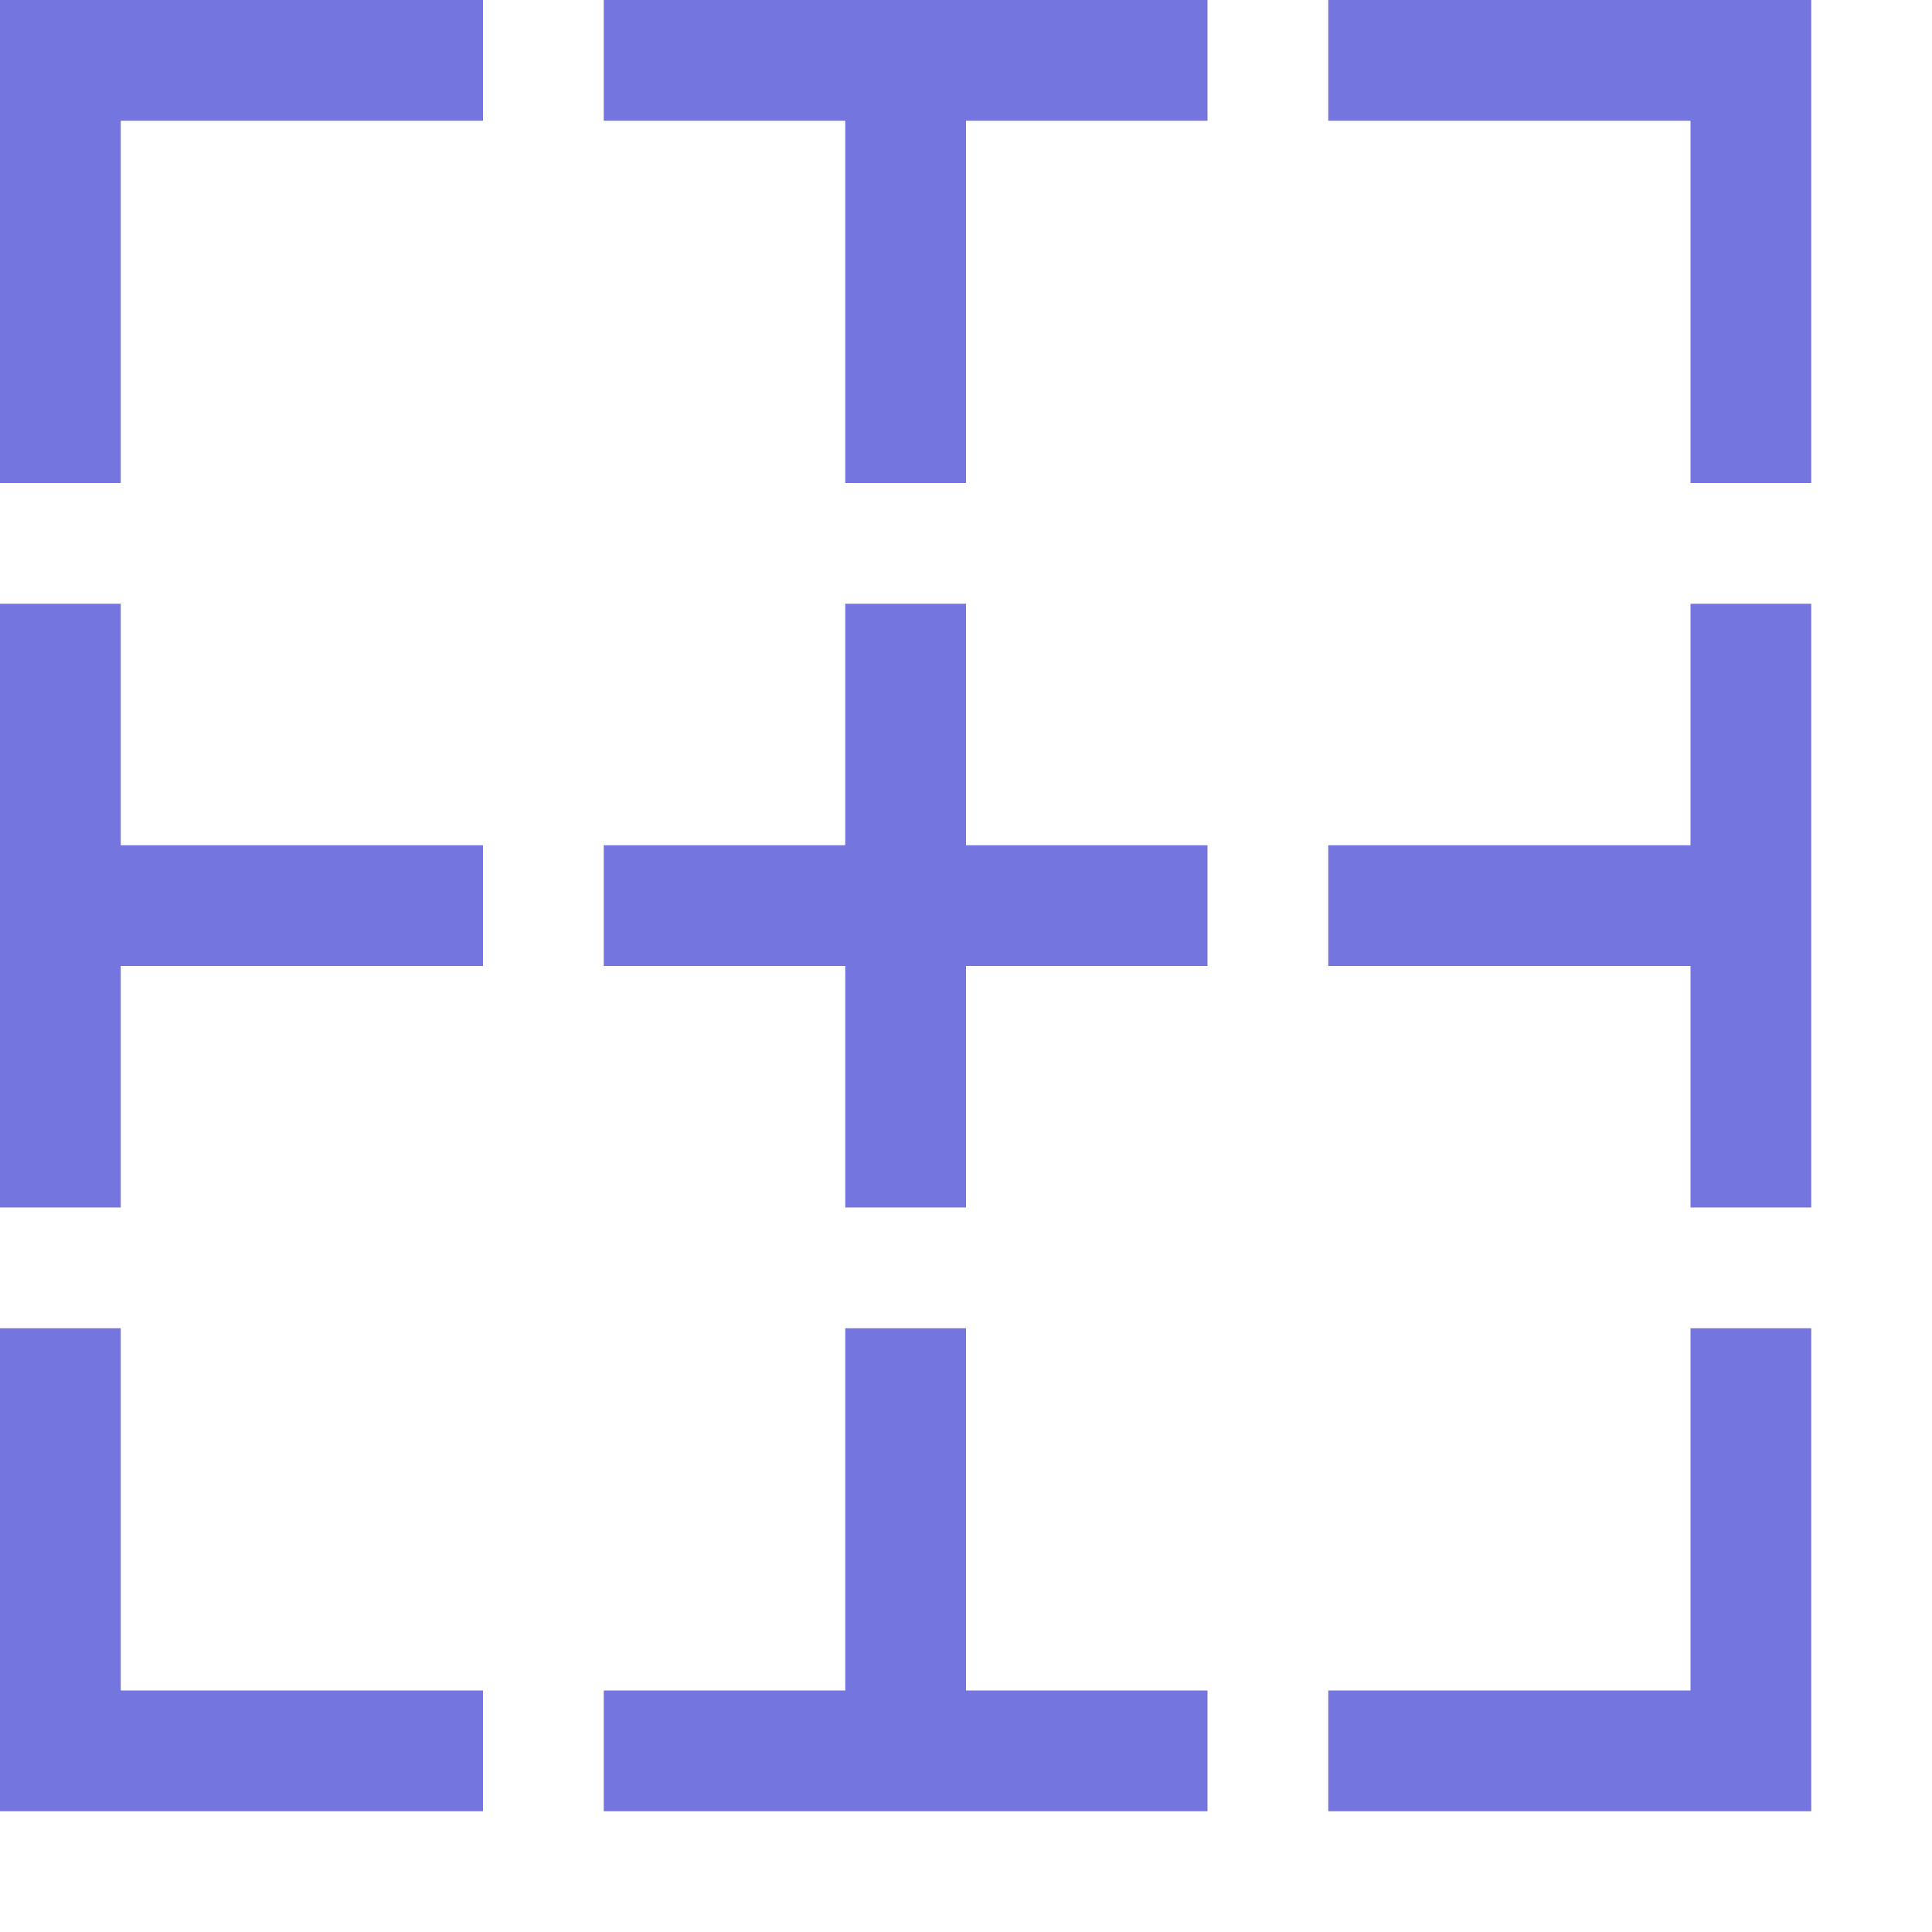
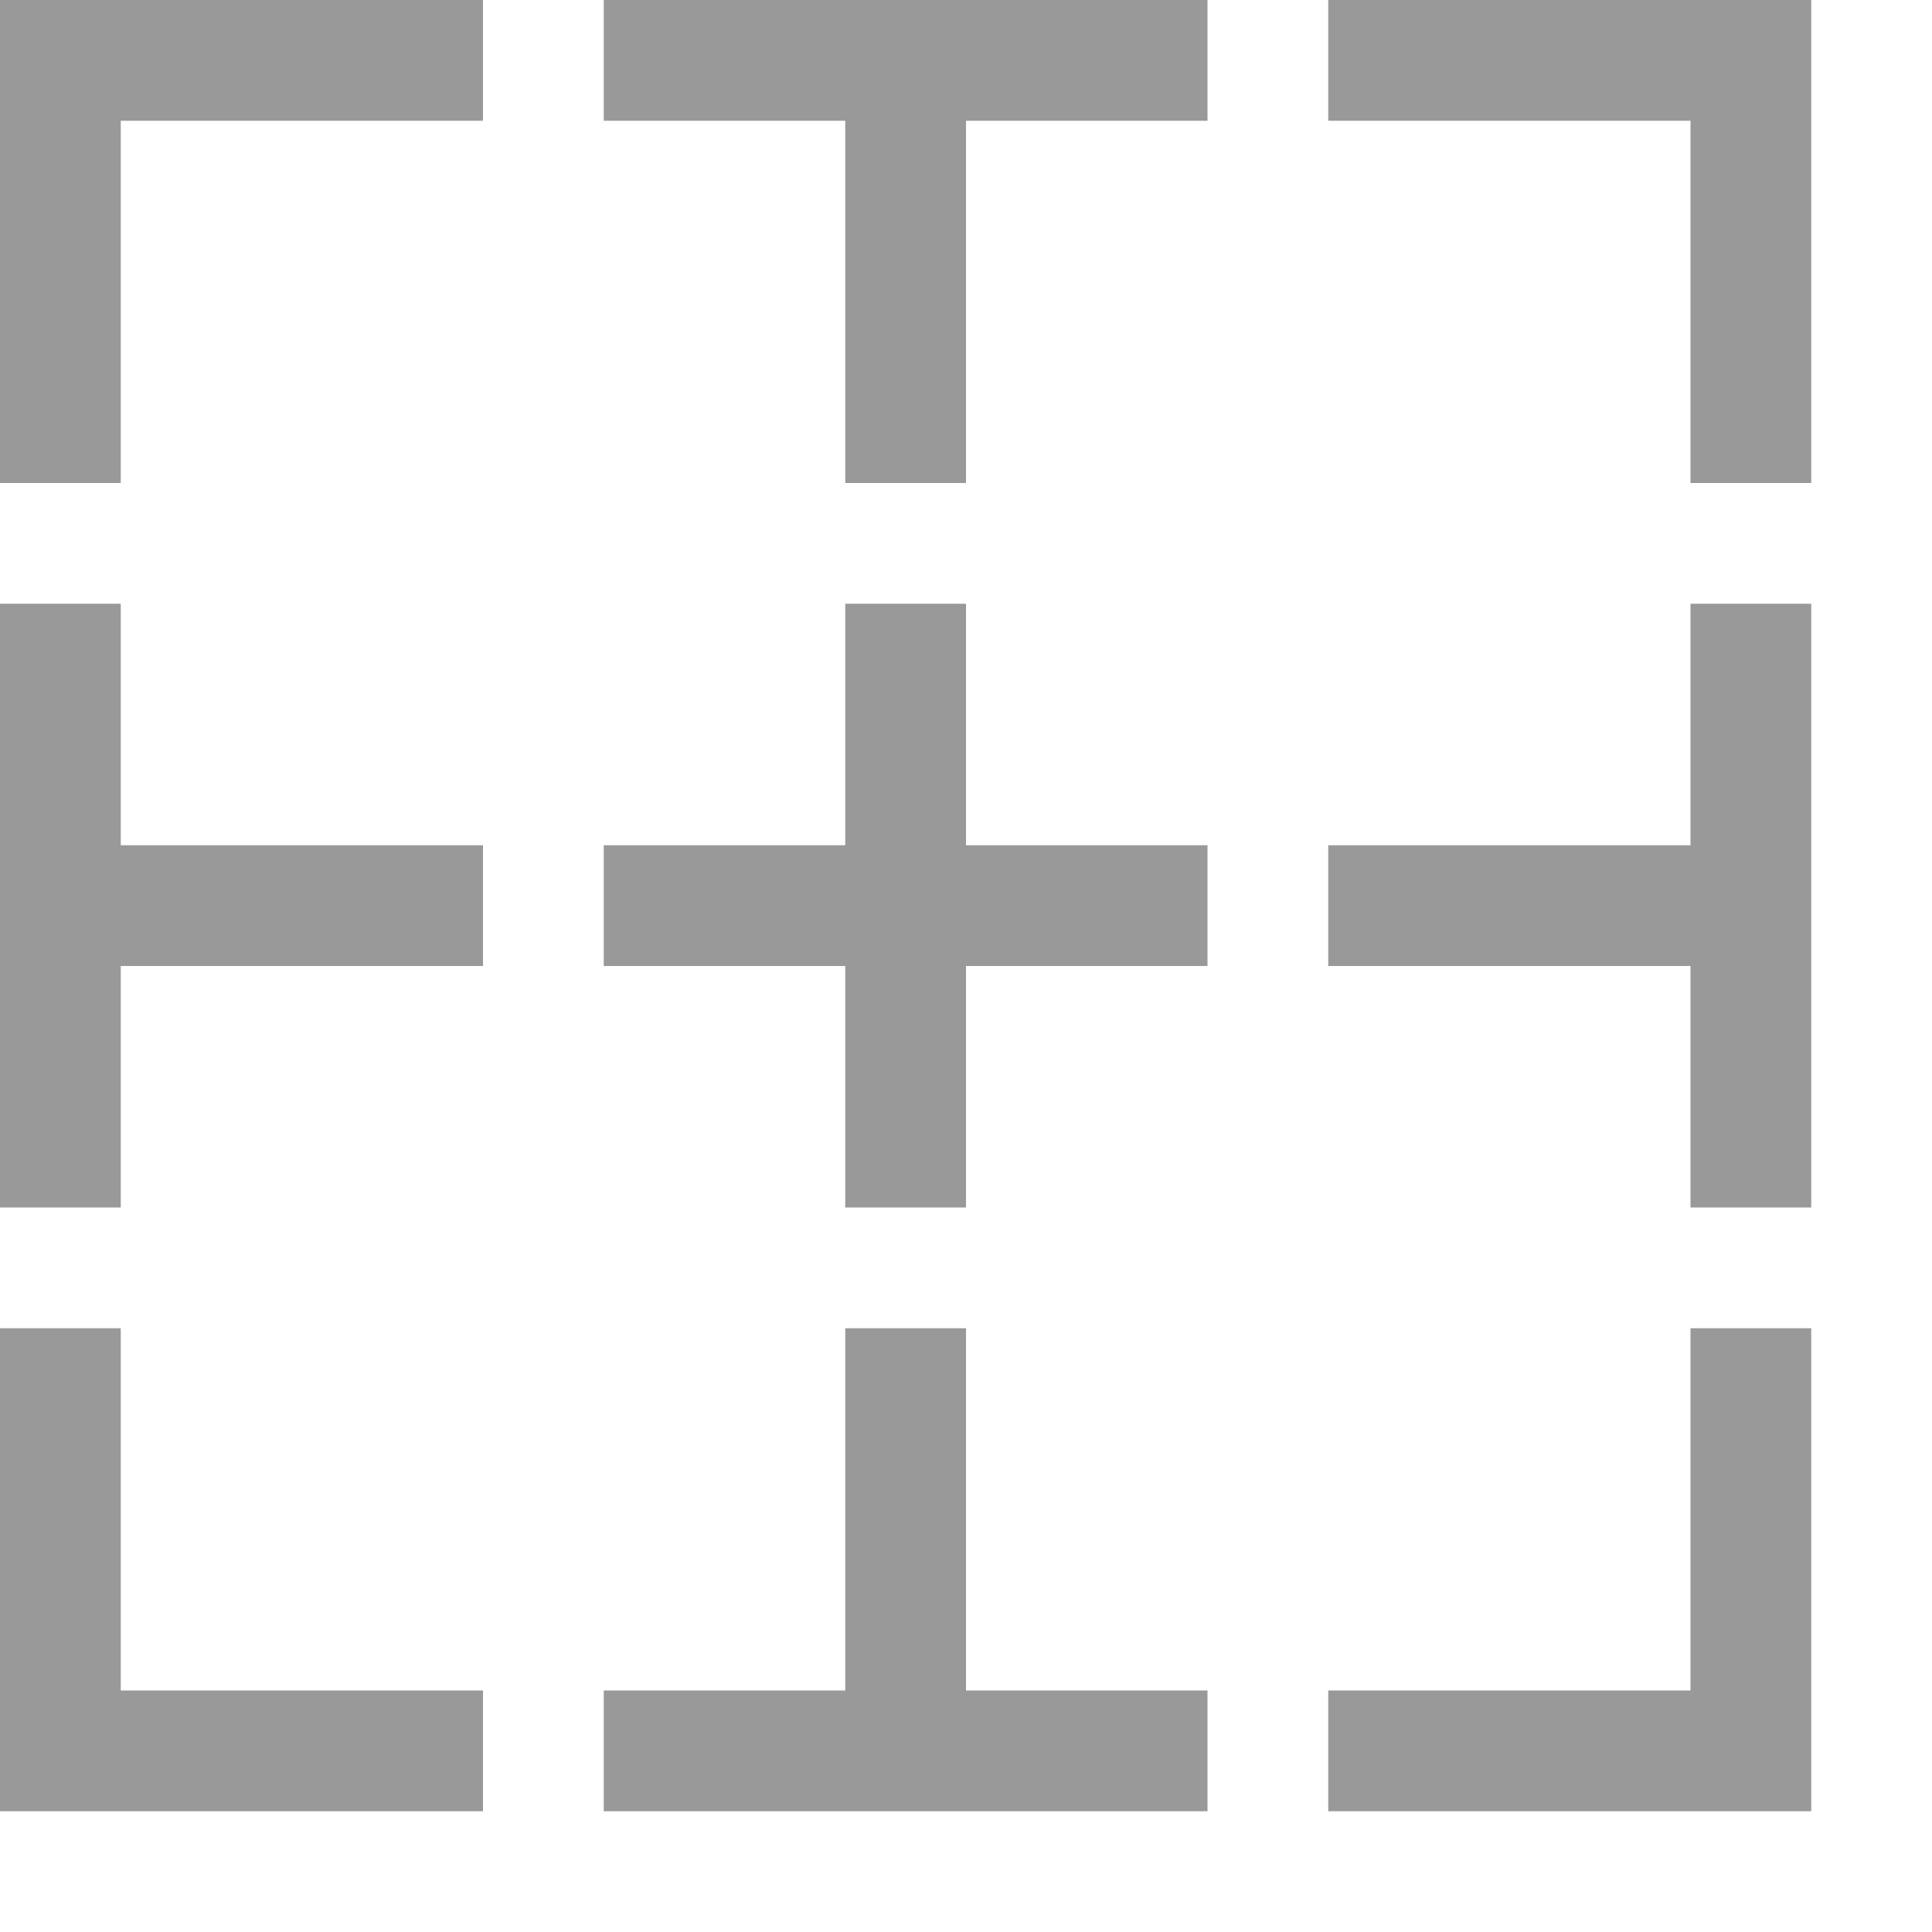
<svg xmlns="http://www.w3.org/2000/svg" version="1.1" x="0px" y="0px" width="16px" height="16px" viewBox="0 0 16 16" style="overflow:visible;enable-background:new 0 0 16 16;" xml:space="preserve" preserveAspectRatio="xMinYMid meet">
  <defs>
</defs>
-   <path style="fill:#7575E0;" d="M15,11v4h-4v-1h3v-3H15z M10,15v-1H8v-3H7v3H5v1H10z M4,14H1v-3H0v4h4V14z M15,10V5h-1v2h-3v1h3v2H15  z M7,8v2h1V8h2V7H8V5H7v2H5v1H7z M1,8h3V7H1V5H0v5h1V8z M14,1v3h1V0h-4v1H14z M7,1v3h1V1h2V0H5v1H7z M1,1h3V0H0v4h1V1z" />
+   <path style="fill:#999999;" d="M15,11v4h-4v-1h3v-3H15z M10,15v-1H8v-3H7v3H5v1H10z M4,14H1v-3H0v4h4V14z M15,10V5h-1v2h-3v1h3v2H15  z M7,8v2h1V8h2V7H8V5H7v2H5v1H7z M1,8h3V7H1V5H0v5h1V8z M14,1v3h1V0h-4v1H14z M7,1v3h1V1h2V0H5v1H7z M1,1h3V0H0v4h1V1z" />
</svg>
